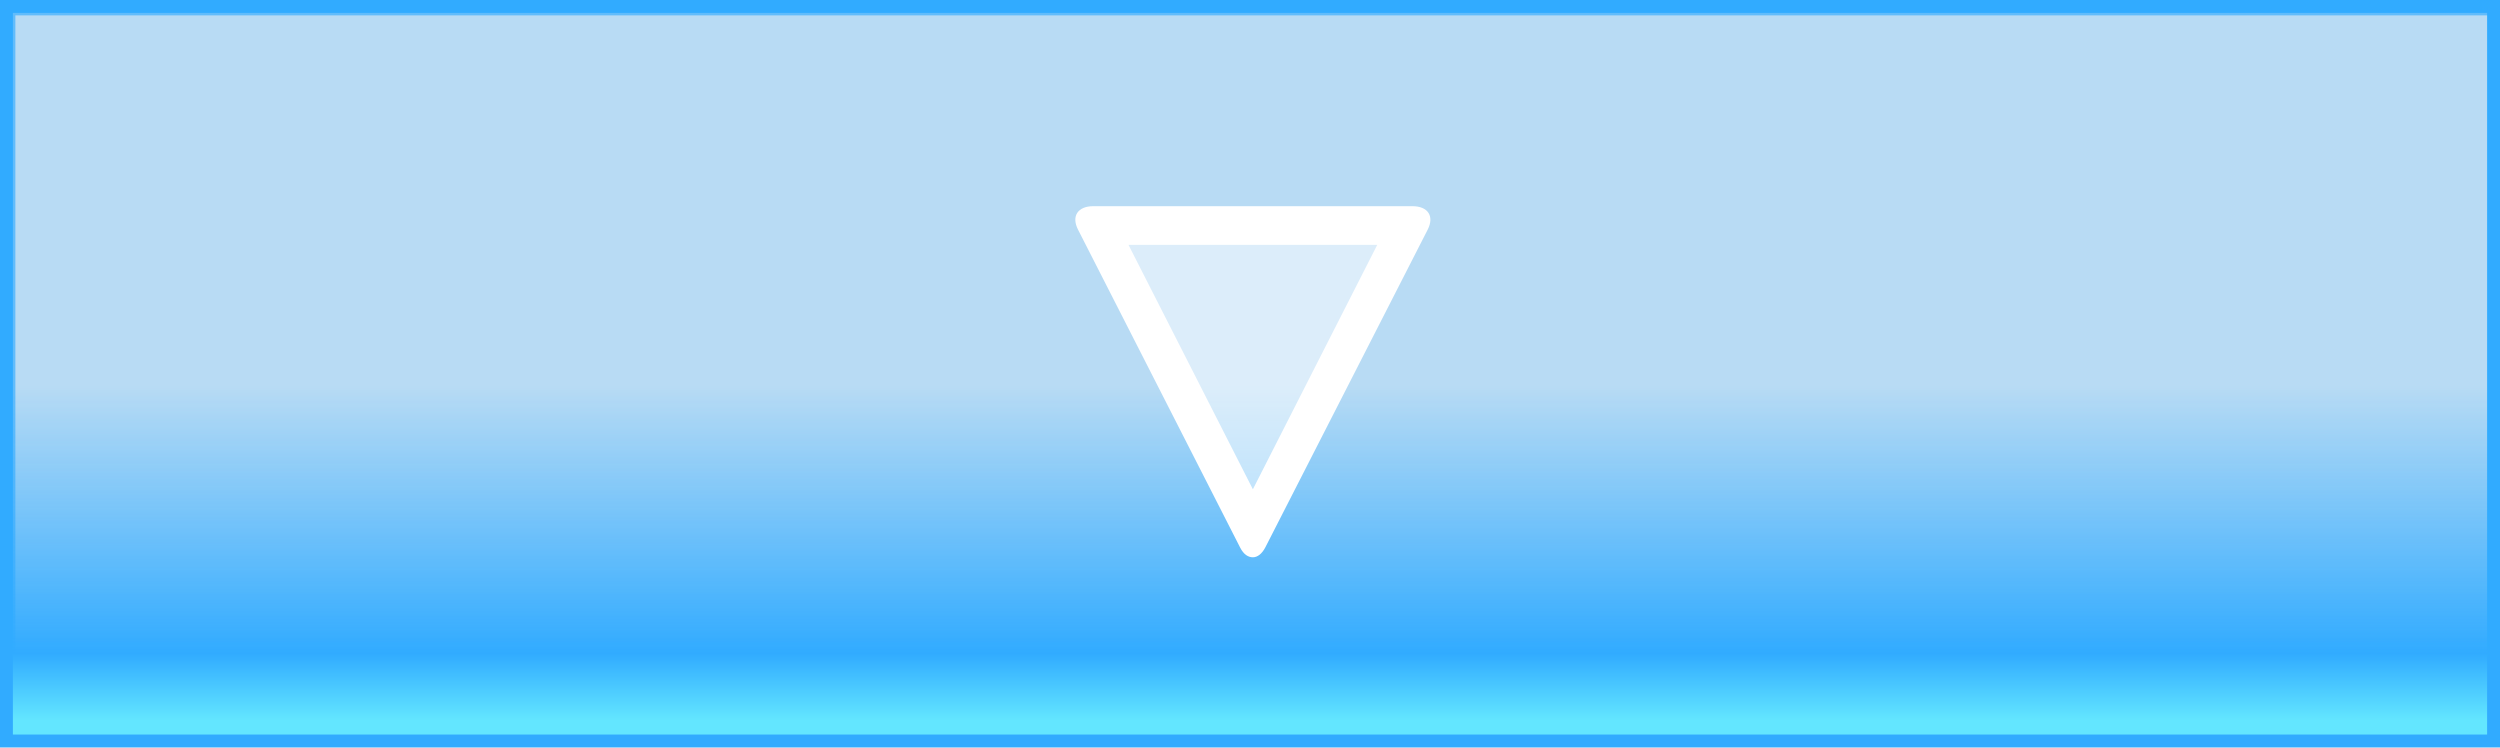
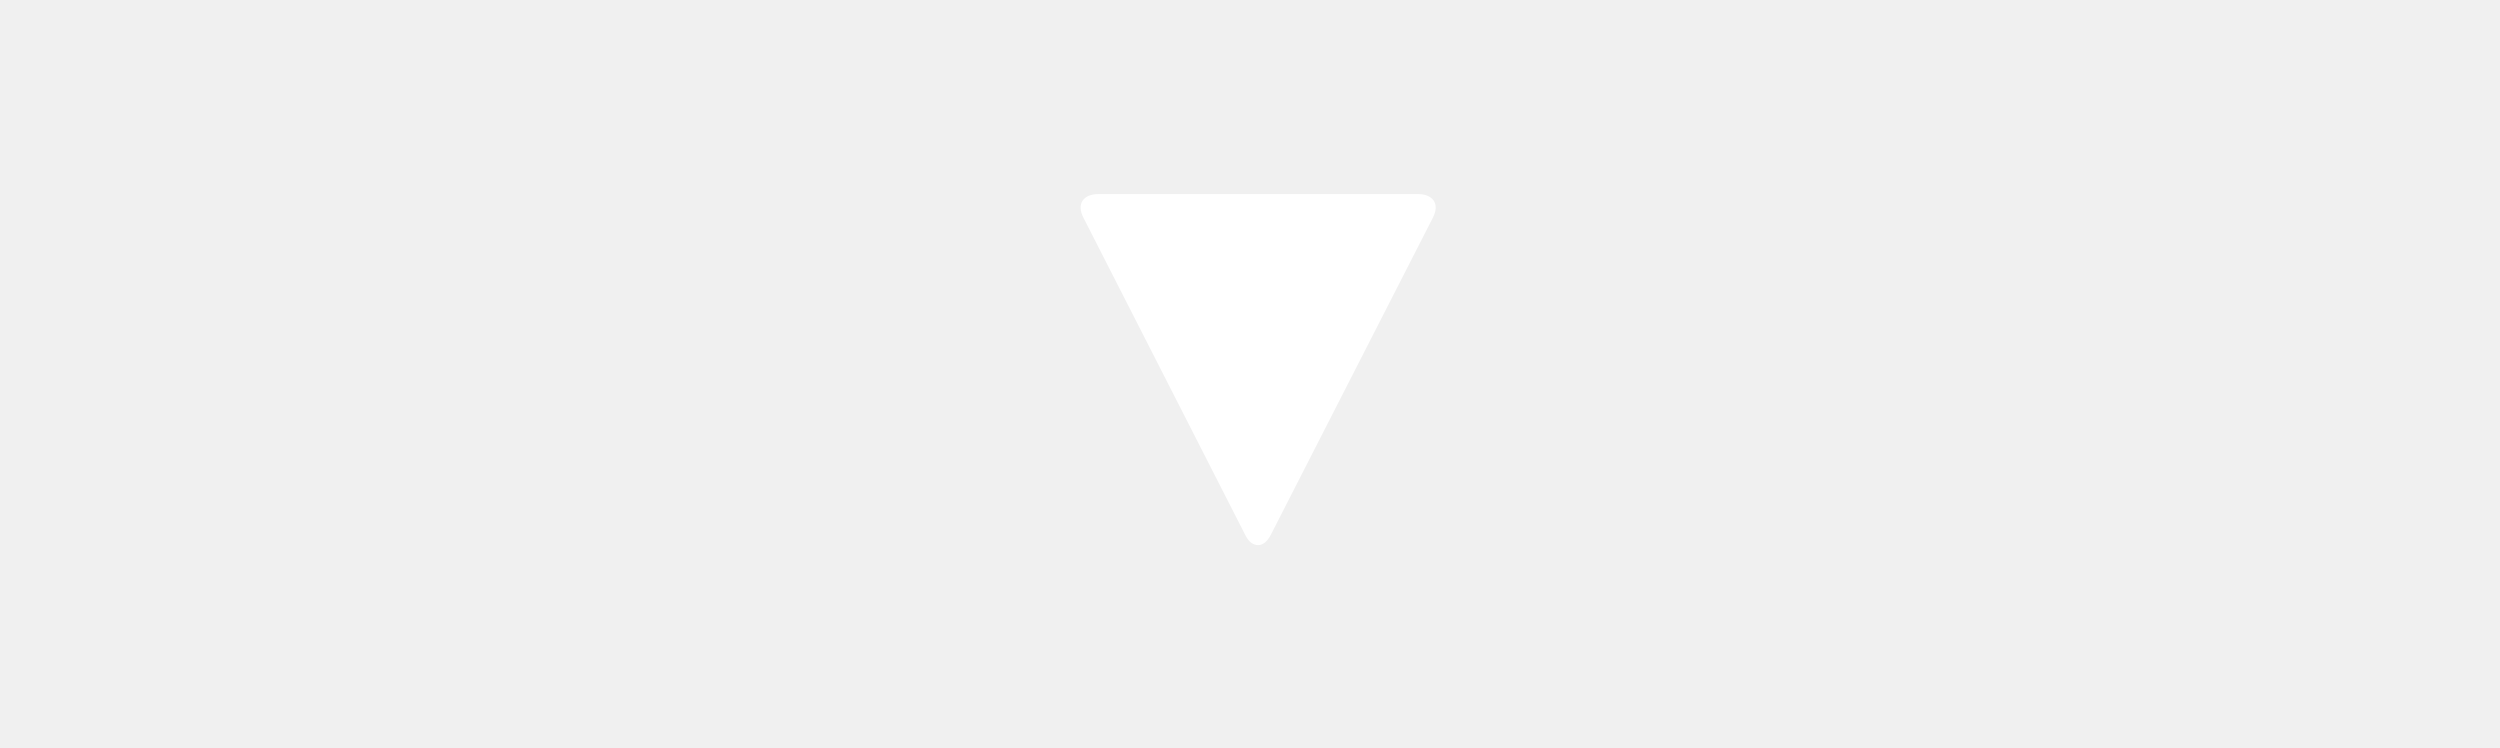
- <svg xmlns="http://www.w3.org/2000/svg" version="1.1" x="0px" y="0px" width="194px" height="58px" viewBox="0 0 194 58" overflow="visible" enable-background="new 0 0 194 58" xml:space="preserve">
-   <defs>
- </defs>
-   <rect x="0.849" y="0.85" fill="#31ABFF" fill-opacity="0.29" stroke="#31ABFF" stroke-width="0.687" stroke-miterlimit="10" stroke-opacity="0.64" width="192.838" height="56.473" />
+ <svg xmlns="http://www.w3.org/2000/svg" version="1.1" x="0px" y="0px" width="194px" height="58px" viewBox="0 0 194 58" overflow="visible" enable-background="new 0 0 194 58" xml:space="preserve" id="svg7715">
+   <defs id="defs7717" />
+   <polygon transform="matrix(-1,0,0,-1,193.7052,57.79251)" style="fill:#ffffff" id="polygon7601" points="84.708,41 96.807,17.226 108.905,41 " />
+   <path style="fill:#ffffff" id="path7603" d="m 97.633,37.027 -9.652,-18.968 19.305,0 -9.653,18.968 m 0,5.274 c 0.355,0 0.71,-0.265 0.979,-0.794 L 111.199,16.879 c 0.539,-1.058 0.008,-1.82 -1.181,-1.82 l -24.77,0 c -1.188,0 -1.72,0.762 -1.181,1.82 l 12.587,24.68 c 0.269,0.529 0.624,0.742 0.979,0.742 l 0,0 z" />
  <linearGradient id="SVGID_1_" gradientUnits="userSpaceOnUse" x1="97" y1="2.894" x2="97" y2="55.907">
-     <stop offset="0.509" style="stop-color:#31ABFF;stop-opacity:0" />
-     <stop offset="0.902" style="stop-color:#31ABFF" />
-     <stop offset="1" style="stop-color:#63E6FF" />
+     <stop offset="0.509" style="stop-color:#31ABFF;stop-opacity:0" id="stop7722" />
+     <stop offset="0.902" style="stop-color:#31ABFF" id="stop7724" />
+     <stop offset="1" style="stop-color:#63E6FF" id="stop7726" />
  </linearGradient>
-   <rect x="0.5" y="0.5" fill="url(#SVGID_1_)" stroke="#31ABFF" stroke-miterlimit="10" width="193" height="57" />
-   <polygon opacity="0.5" fill="#FFFFFF" points="109.321,17 97.223,40.774 85.124,17 " />
-   <path fill="#FFFFFF" d="M97.223,37.968L87.57,19h19.305L97.223,37.968 M97.223,43.246c0.354,0,0.71-0.265,0.979-0.794l12.586-24.63  c0.539-1.059,0.008-1.822-1.181-1.822h-24.77c-1.188,0-1.72,0.764-1.181,1.822l12.586,24.682  C96.513,43.033,96.868,43.246,97.223,43.246L97.223,43.246z" />
</svg>
